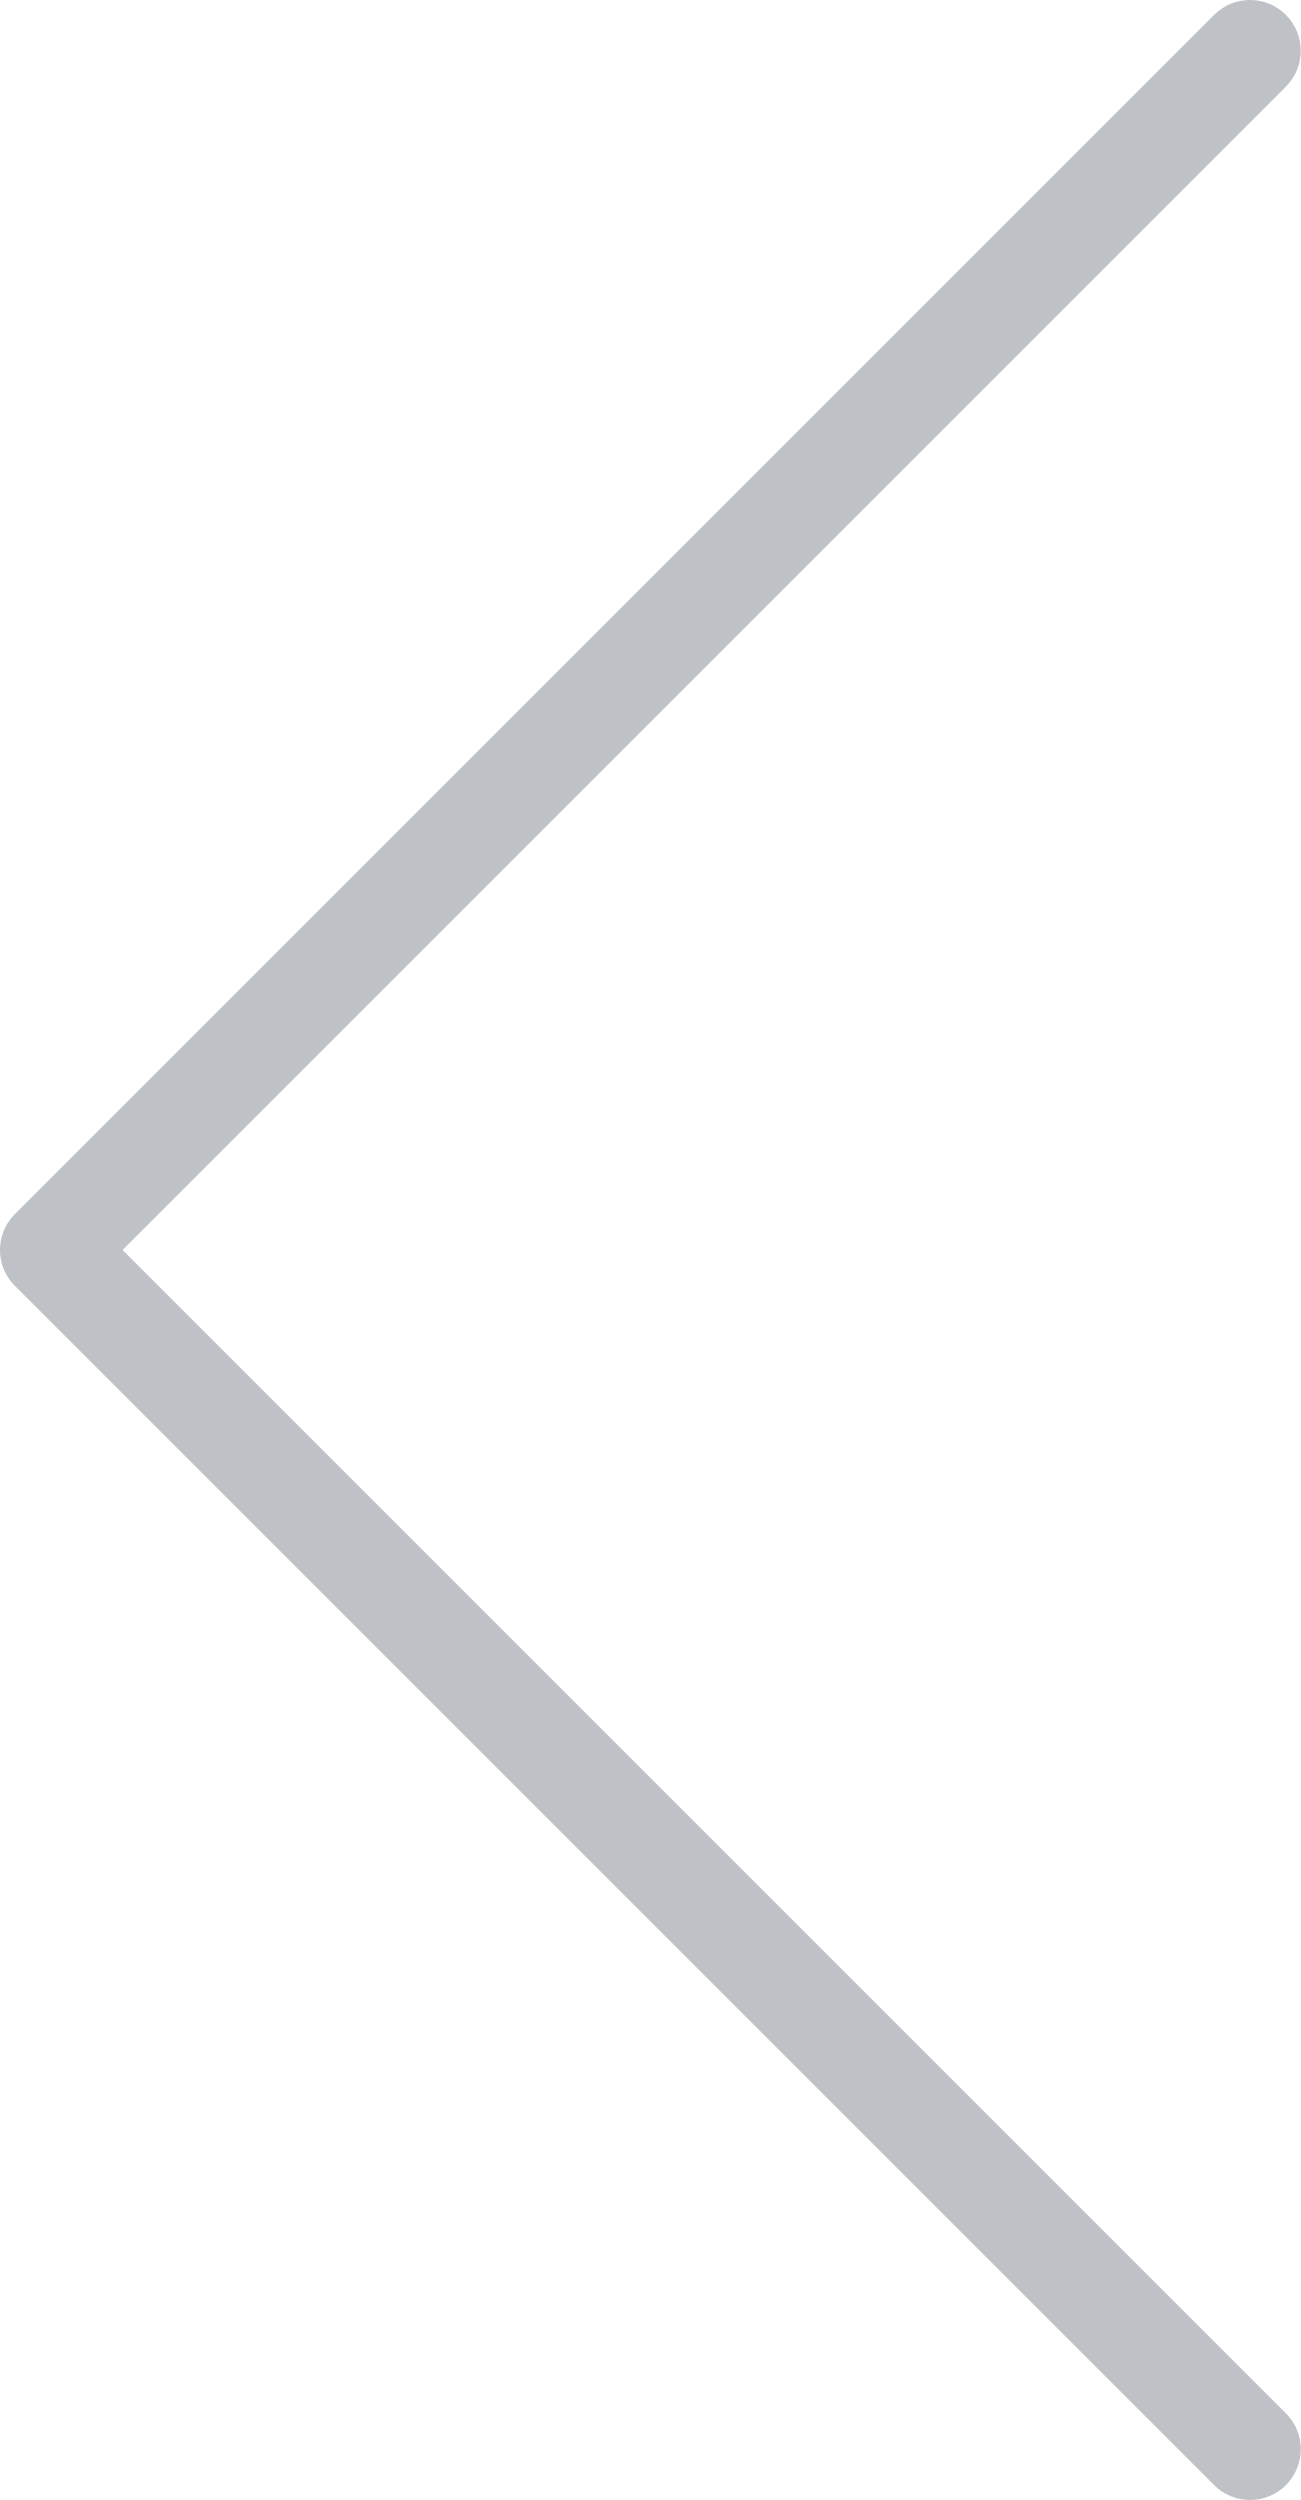
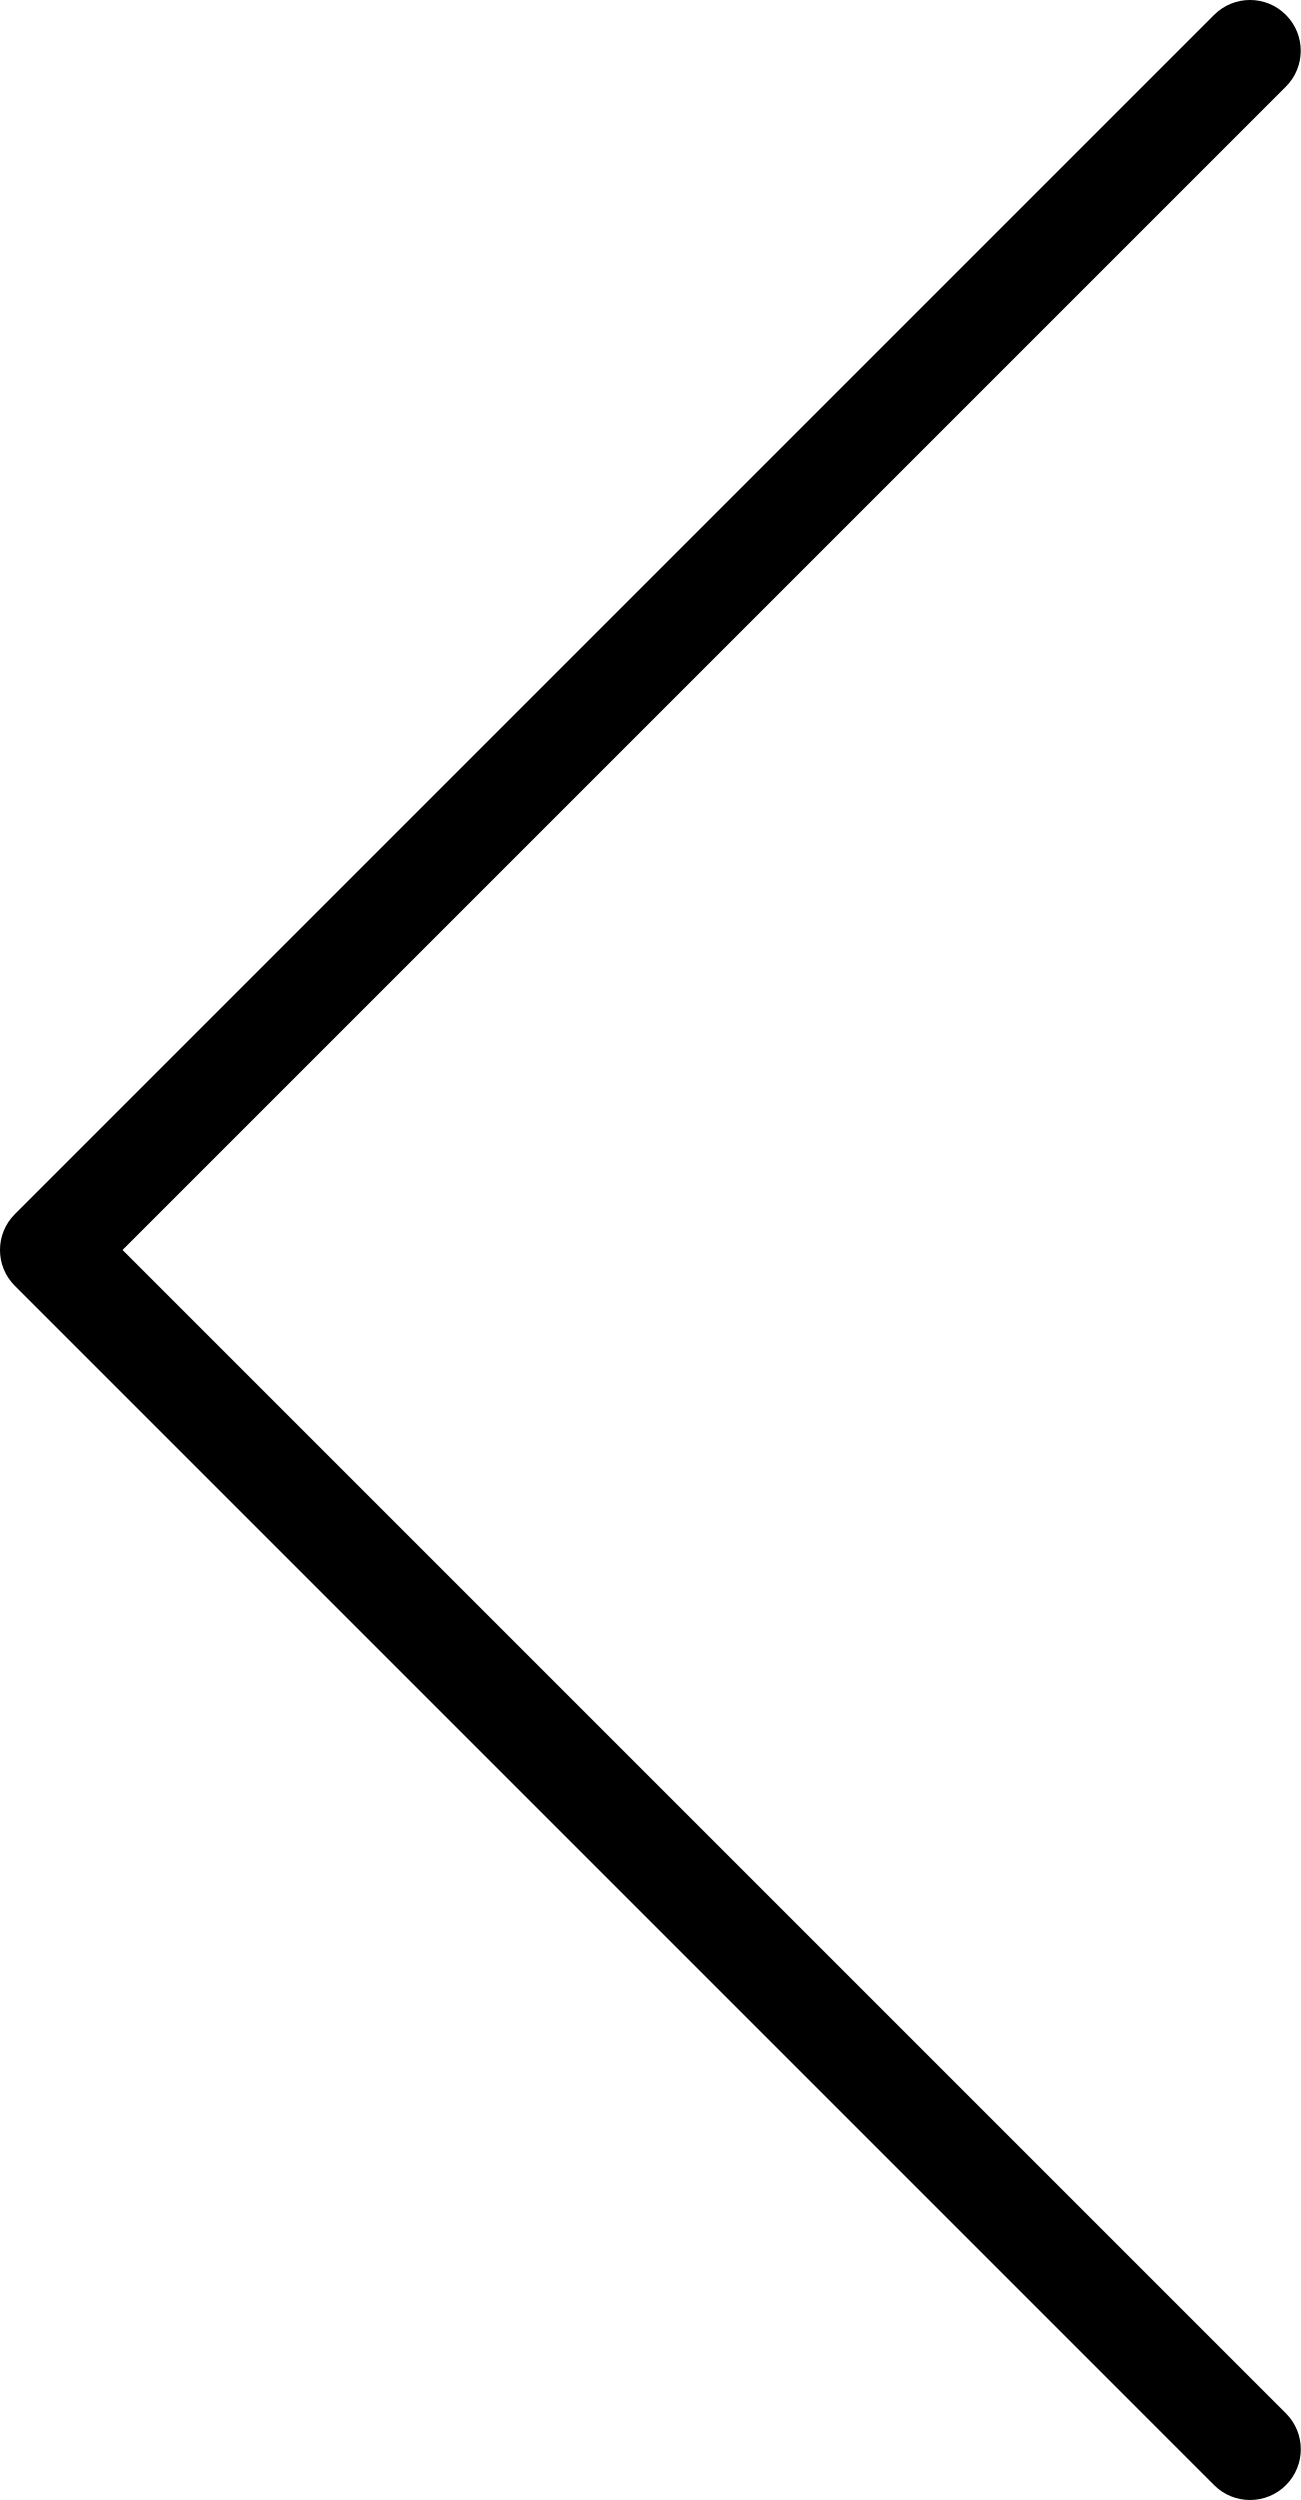
<svg xmlns="http://www.w3.org/2000/svg" version="1.1" id="Layer_1" x="0px" y="0px" width="21.706px" height="41.719px" viewBox="0 0 21.706 41.719" enable-background="new 0 0 21.706 41.719" xml:space="preserve">
-   <path fill="#bec2c7" d="M2.045,20.859L21.458,1.446c0.331-0.331,0.331-0.867,0-1.198c-0.33-0.331-0.867-0.331-1.197,0L0.248,20.261 c-0.331,0.33-0.331,0.867,0,1.197l20.013,20.013c0.164,0.165,0.382,0.248,0.599,0.248s0.434-0.083,0.599-0.248 c0.331-0.331,0.331-0.867,0-1.198L2.045,20.859z" />
+   <path d="M2.045,20.859L21.458,1.446c0.331-0.331,0.331-0.867,0-1.198c-0.33-0.331-0.867-0.331-1.197,0L0.248,20.261 c-0.331,0.33-0.331,0.867,0,1.197l20.013,20.013c0.164,0.165,0.382,0.248,0.599,0.248s0.434-0.083,0.599-0.248 c0.331-0.331,0.331-0.867,0-1.198L2.045,20.859z" />
</svg>
